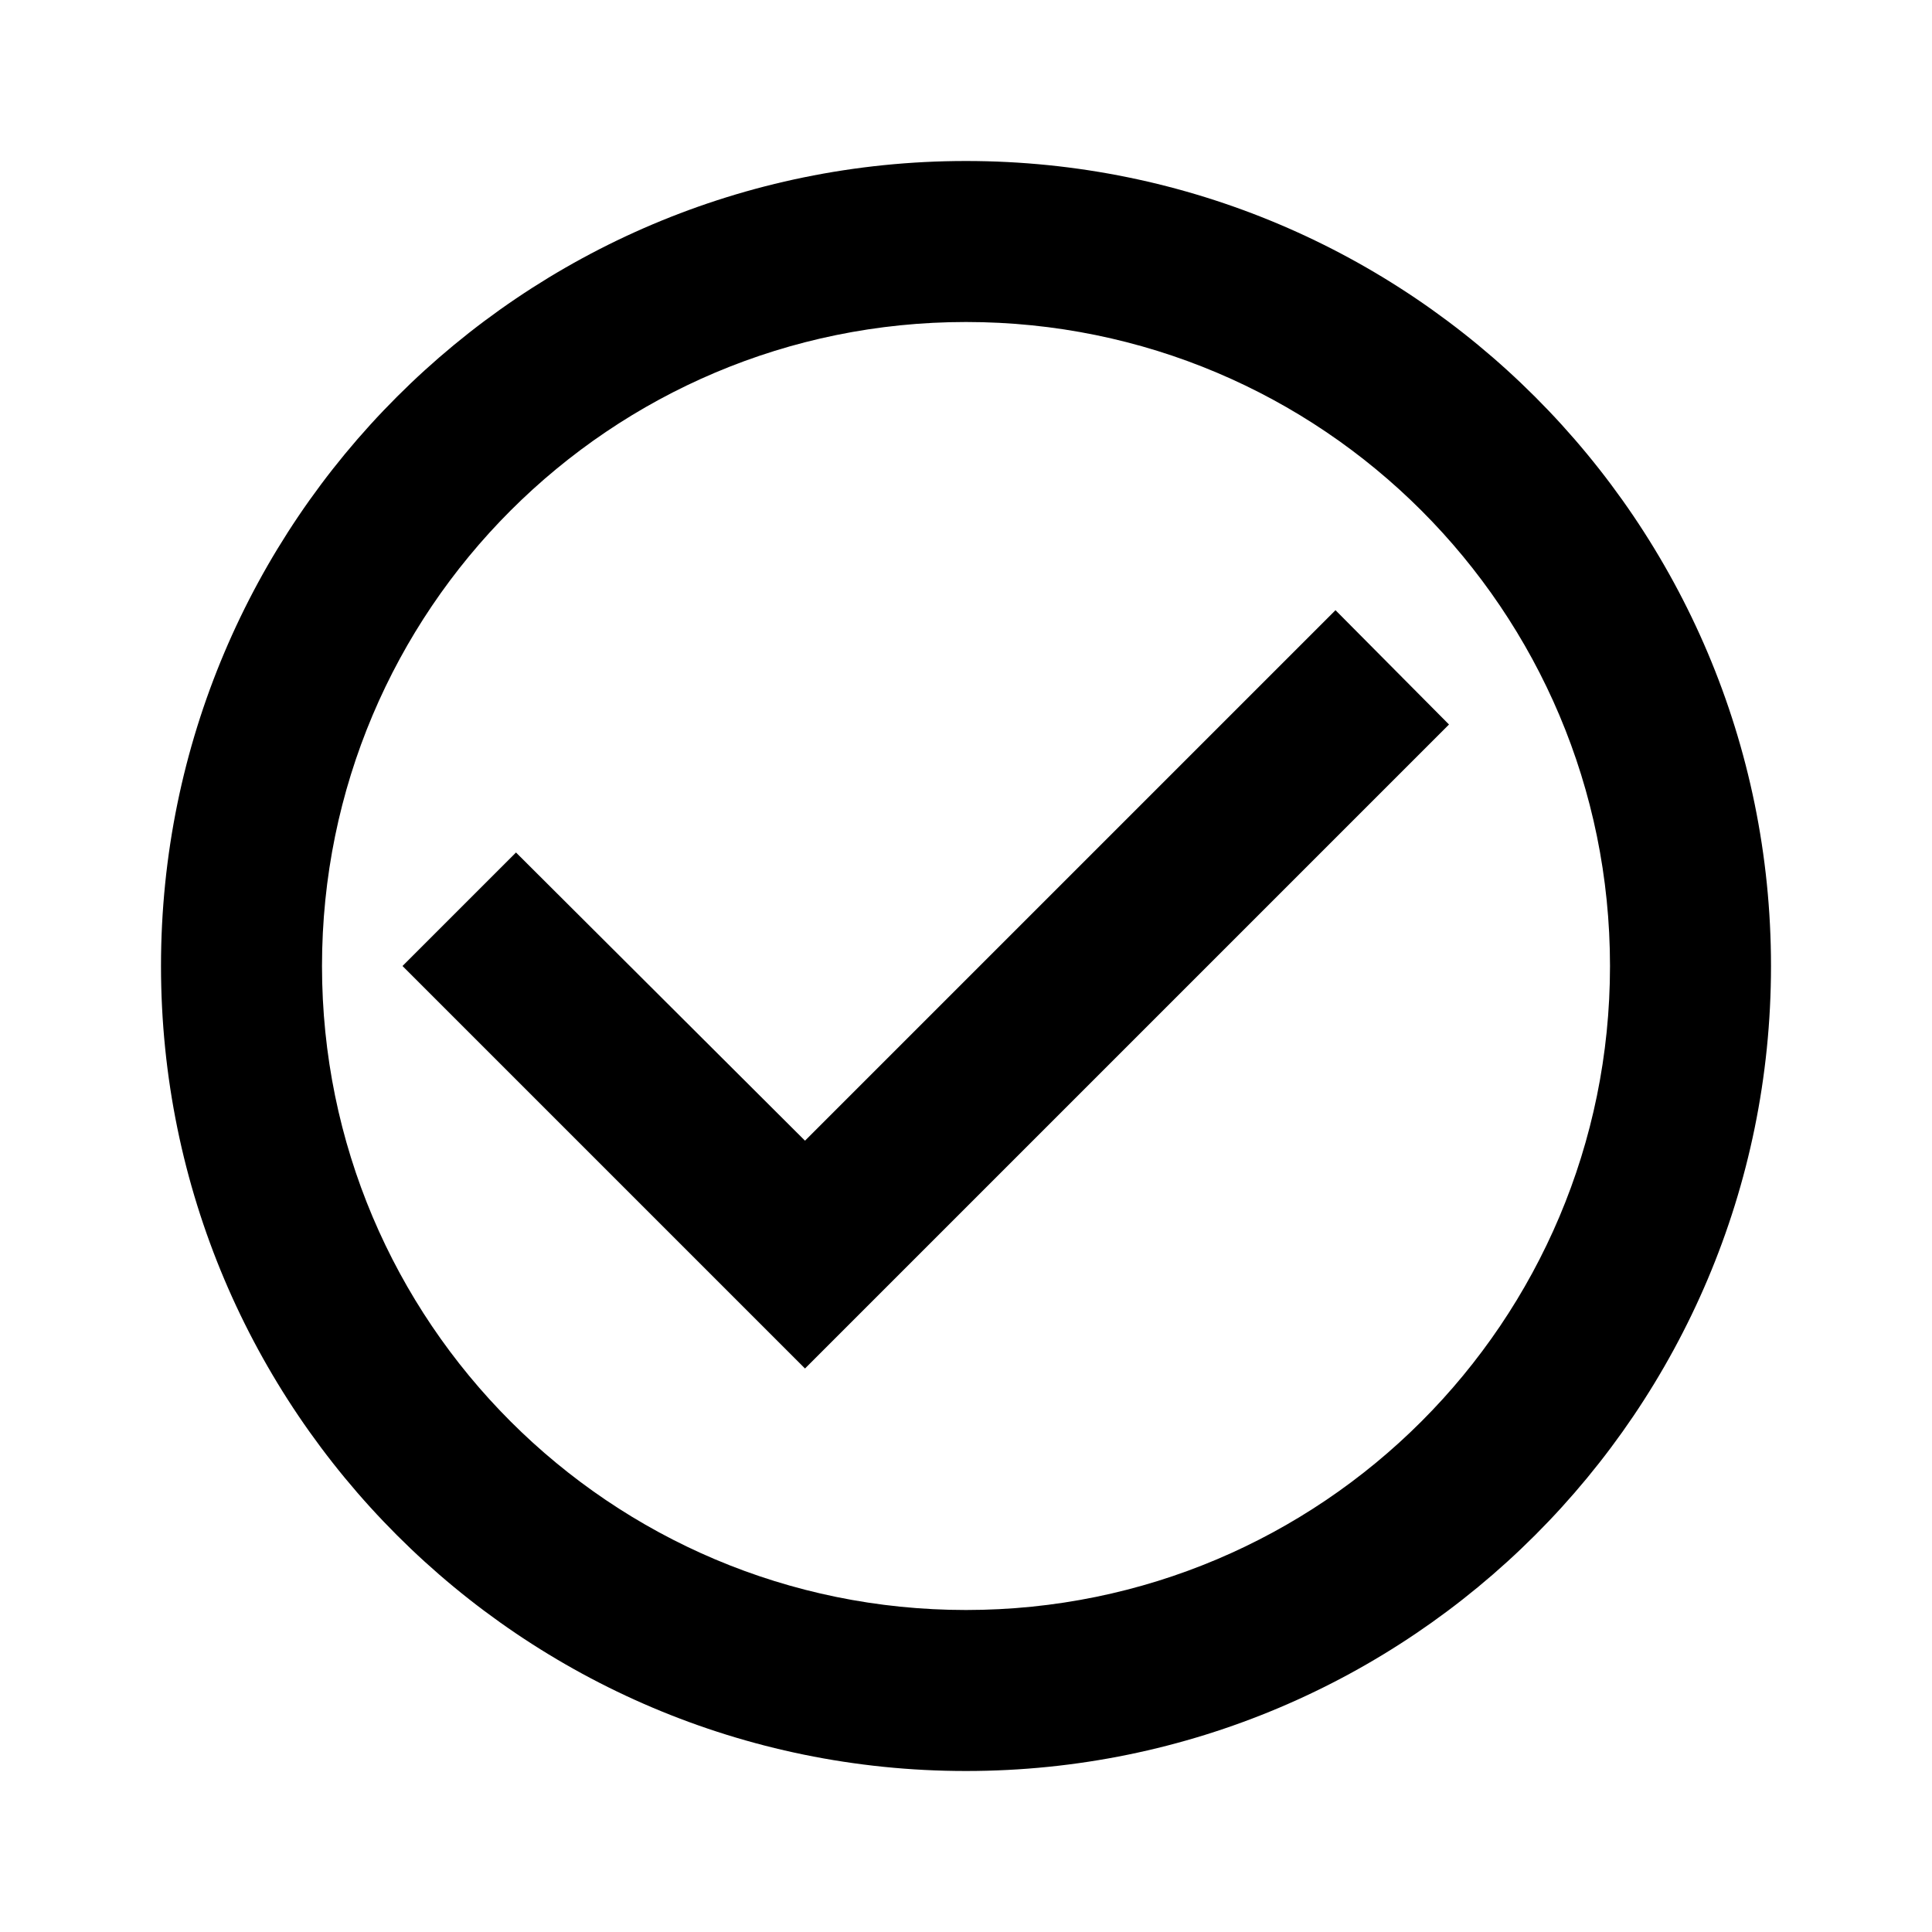
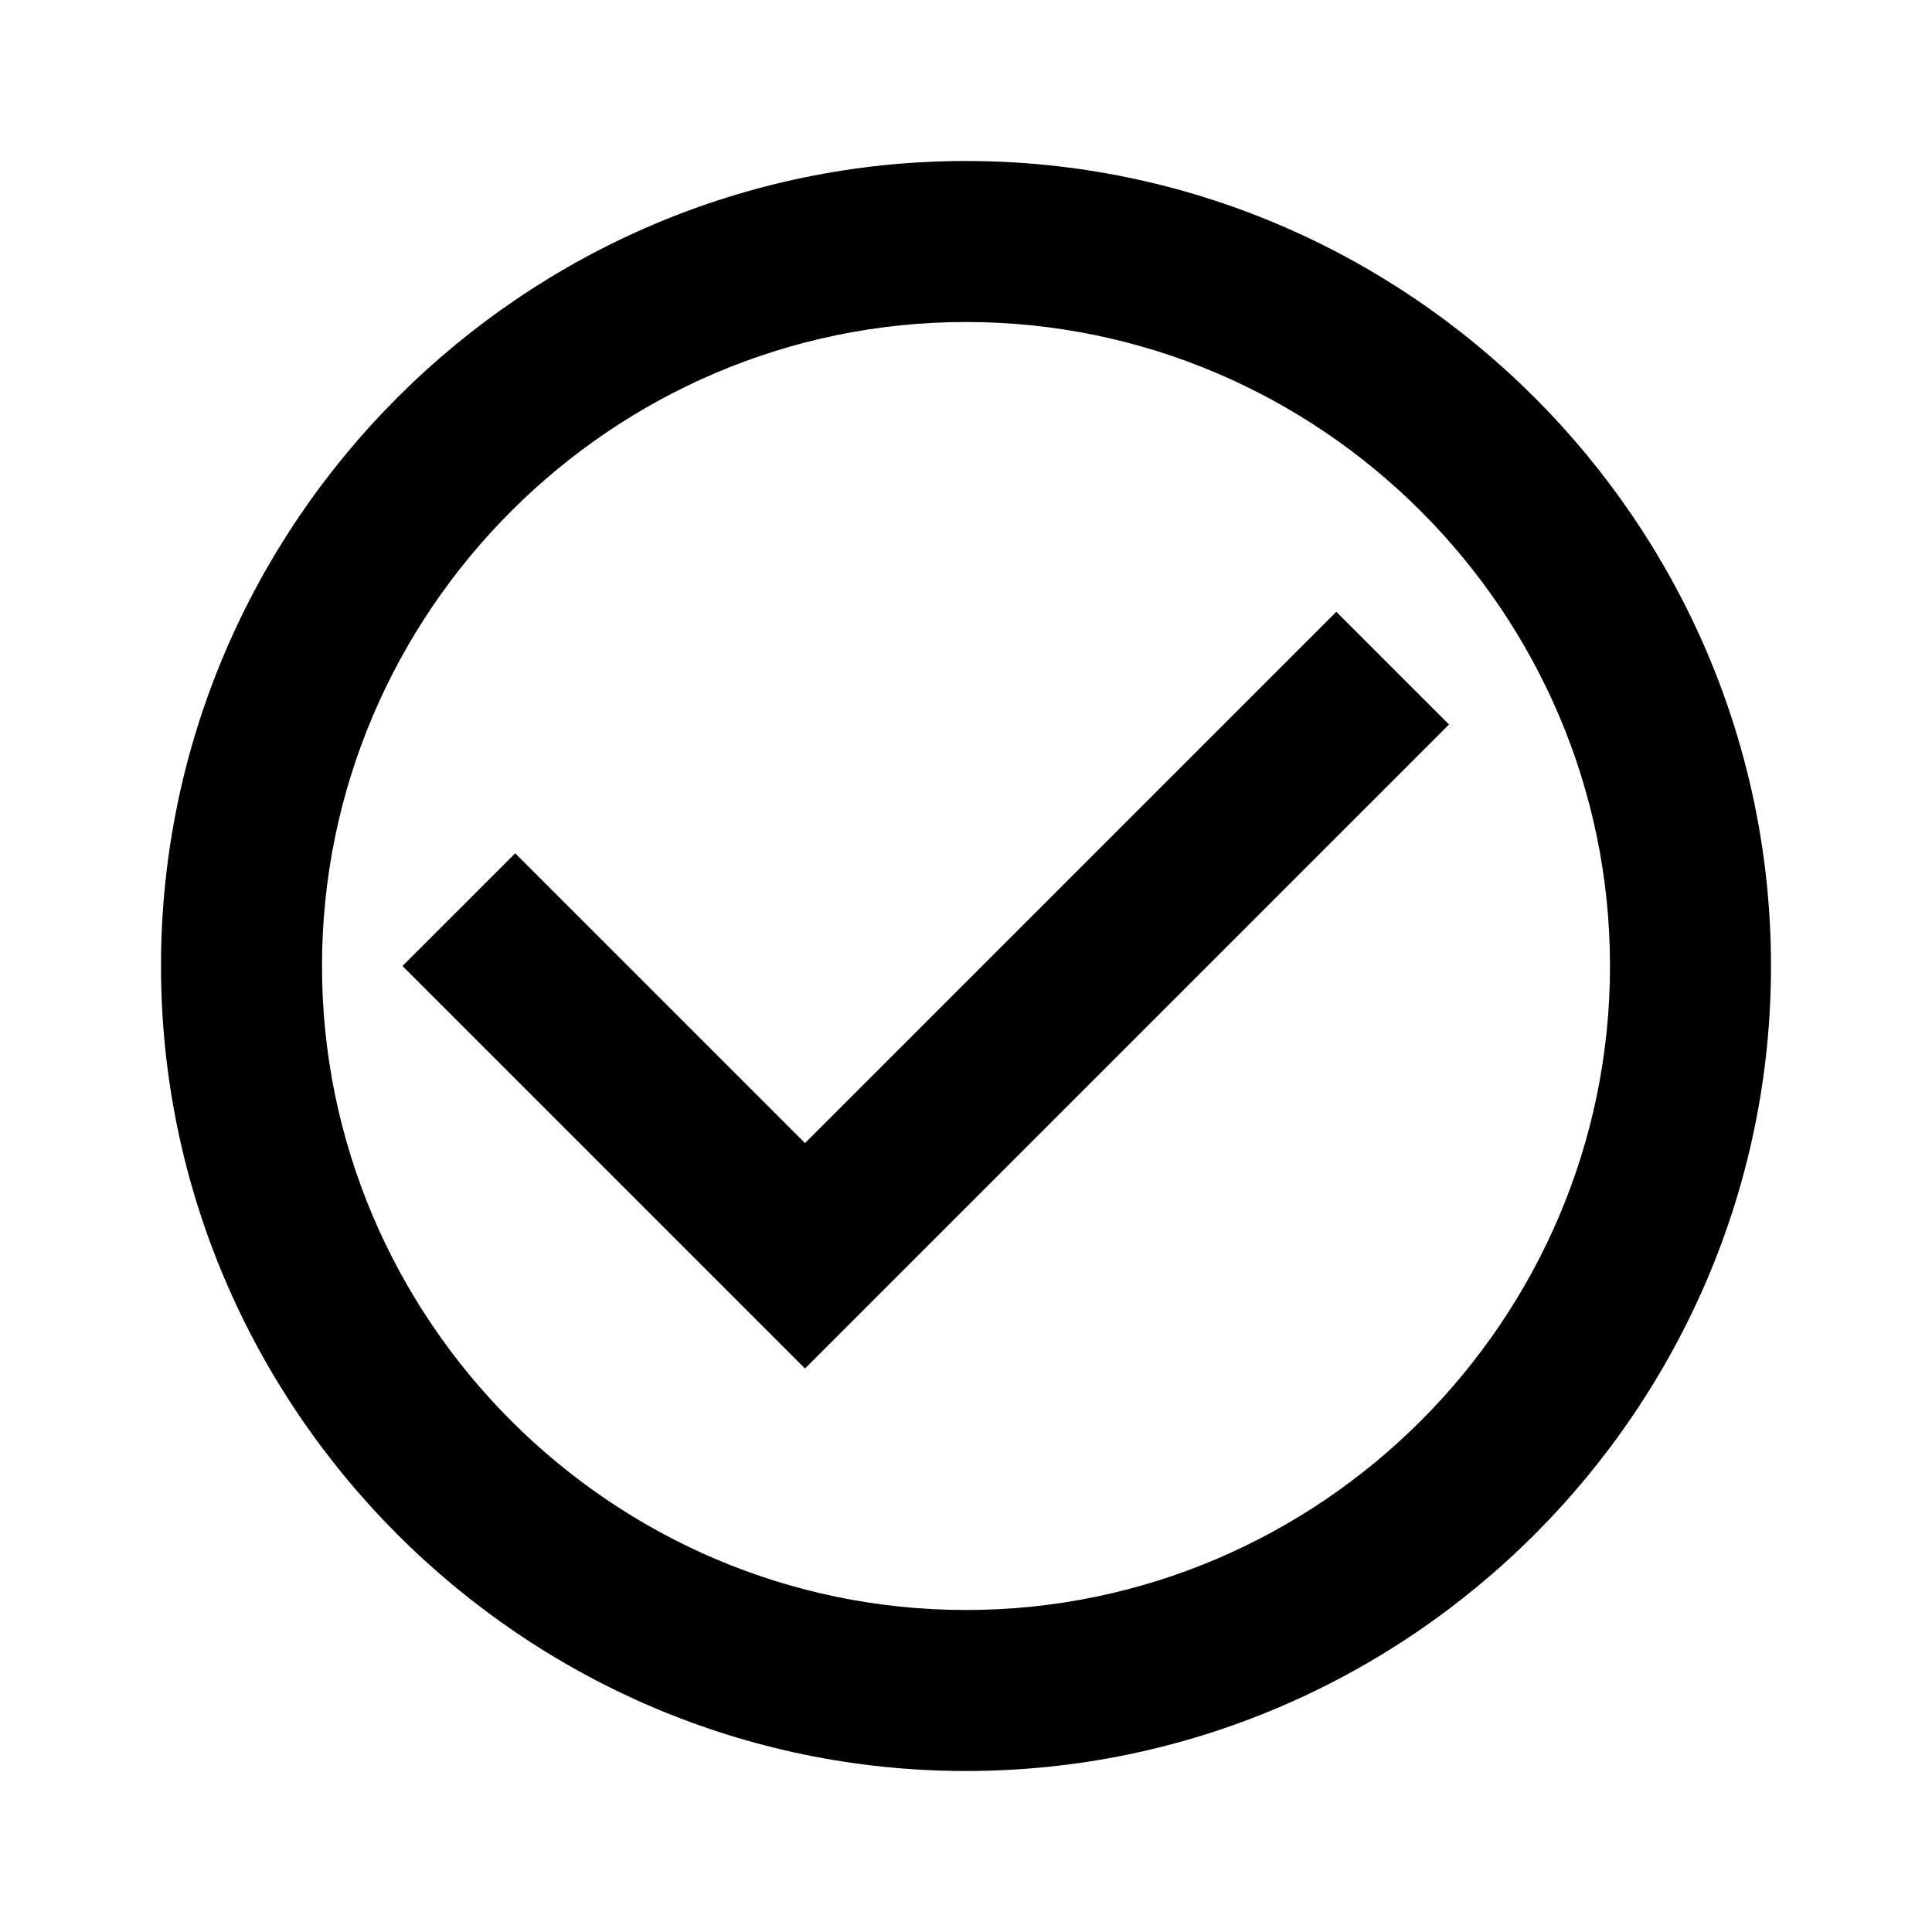
<svg xmlns="http://www.w3.org/2000/svg" viewBox="0 0 24 24">
-   <path d="M0 0h24v24H0V0zm0 0h24v24H0V0z" fill="none" />
-   <path d="M16.59 7.58L10 14.17l-3.59-3.58L5 12l5 5 8-8zM12 2C6.48 2 2 6.48 2 12s4.48 10 10 10 10-4.48 10-10S17.52 2 12 2zm0 18c-4.42 0-8-3.58-8-8s3.58-8 8-8 8 3.58 8 8-3.58 8-8 8z" />
+   <polygon points="16.6,7.6 10,14.2 6.4,10.6 5,12 10,17 18,9 " />
+   <path d="M12,2C6.5,2,2,6.5,2,12s4.5,10,10,10s10-4.5,10-10S17.5,2,12,2z M12,20c-4.4,0-8-3.6-8-8s3.6-8,8-8s8,3.6,8,8S16.4,20,12,20 z" />
</svg>
